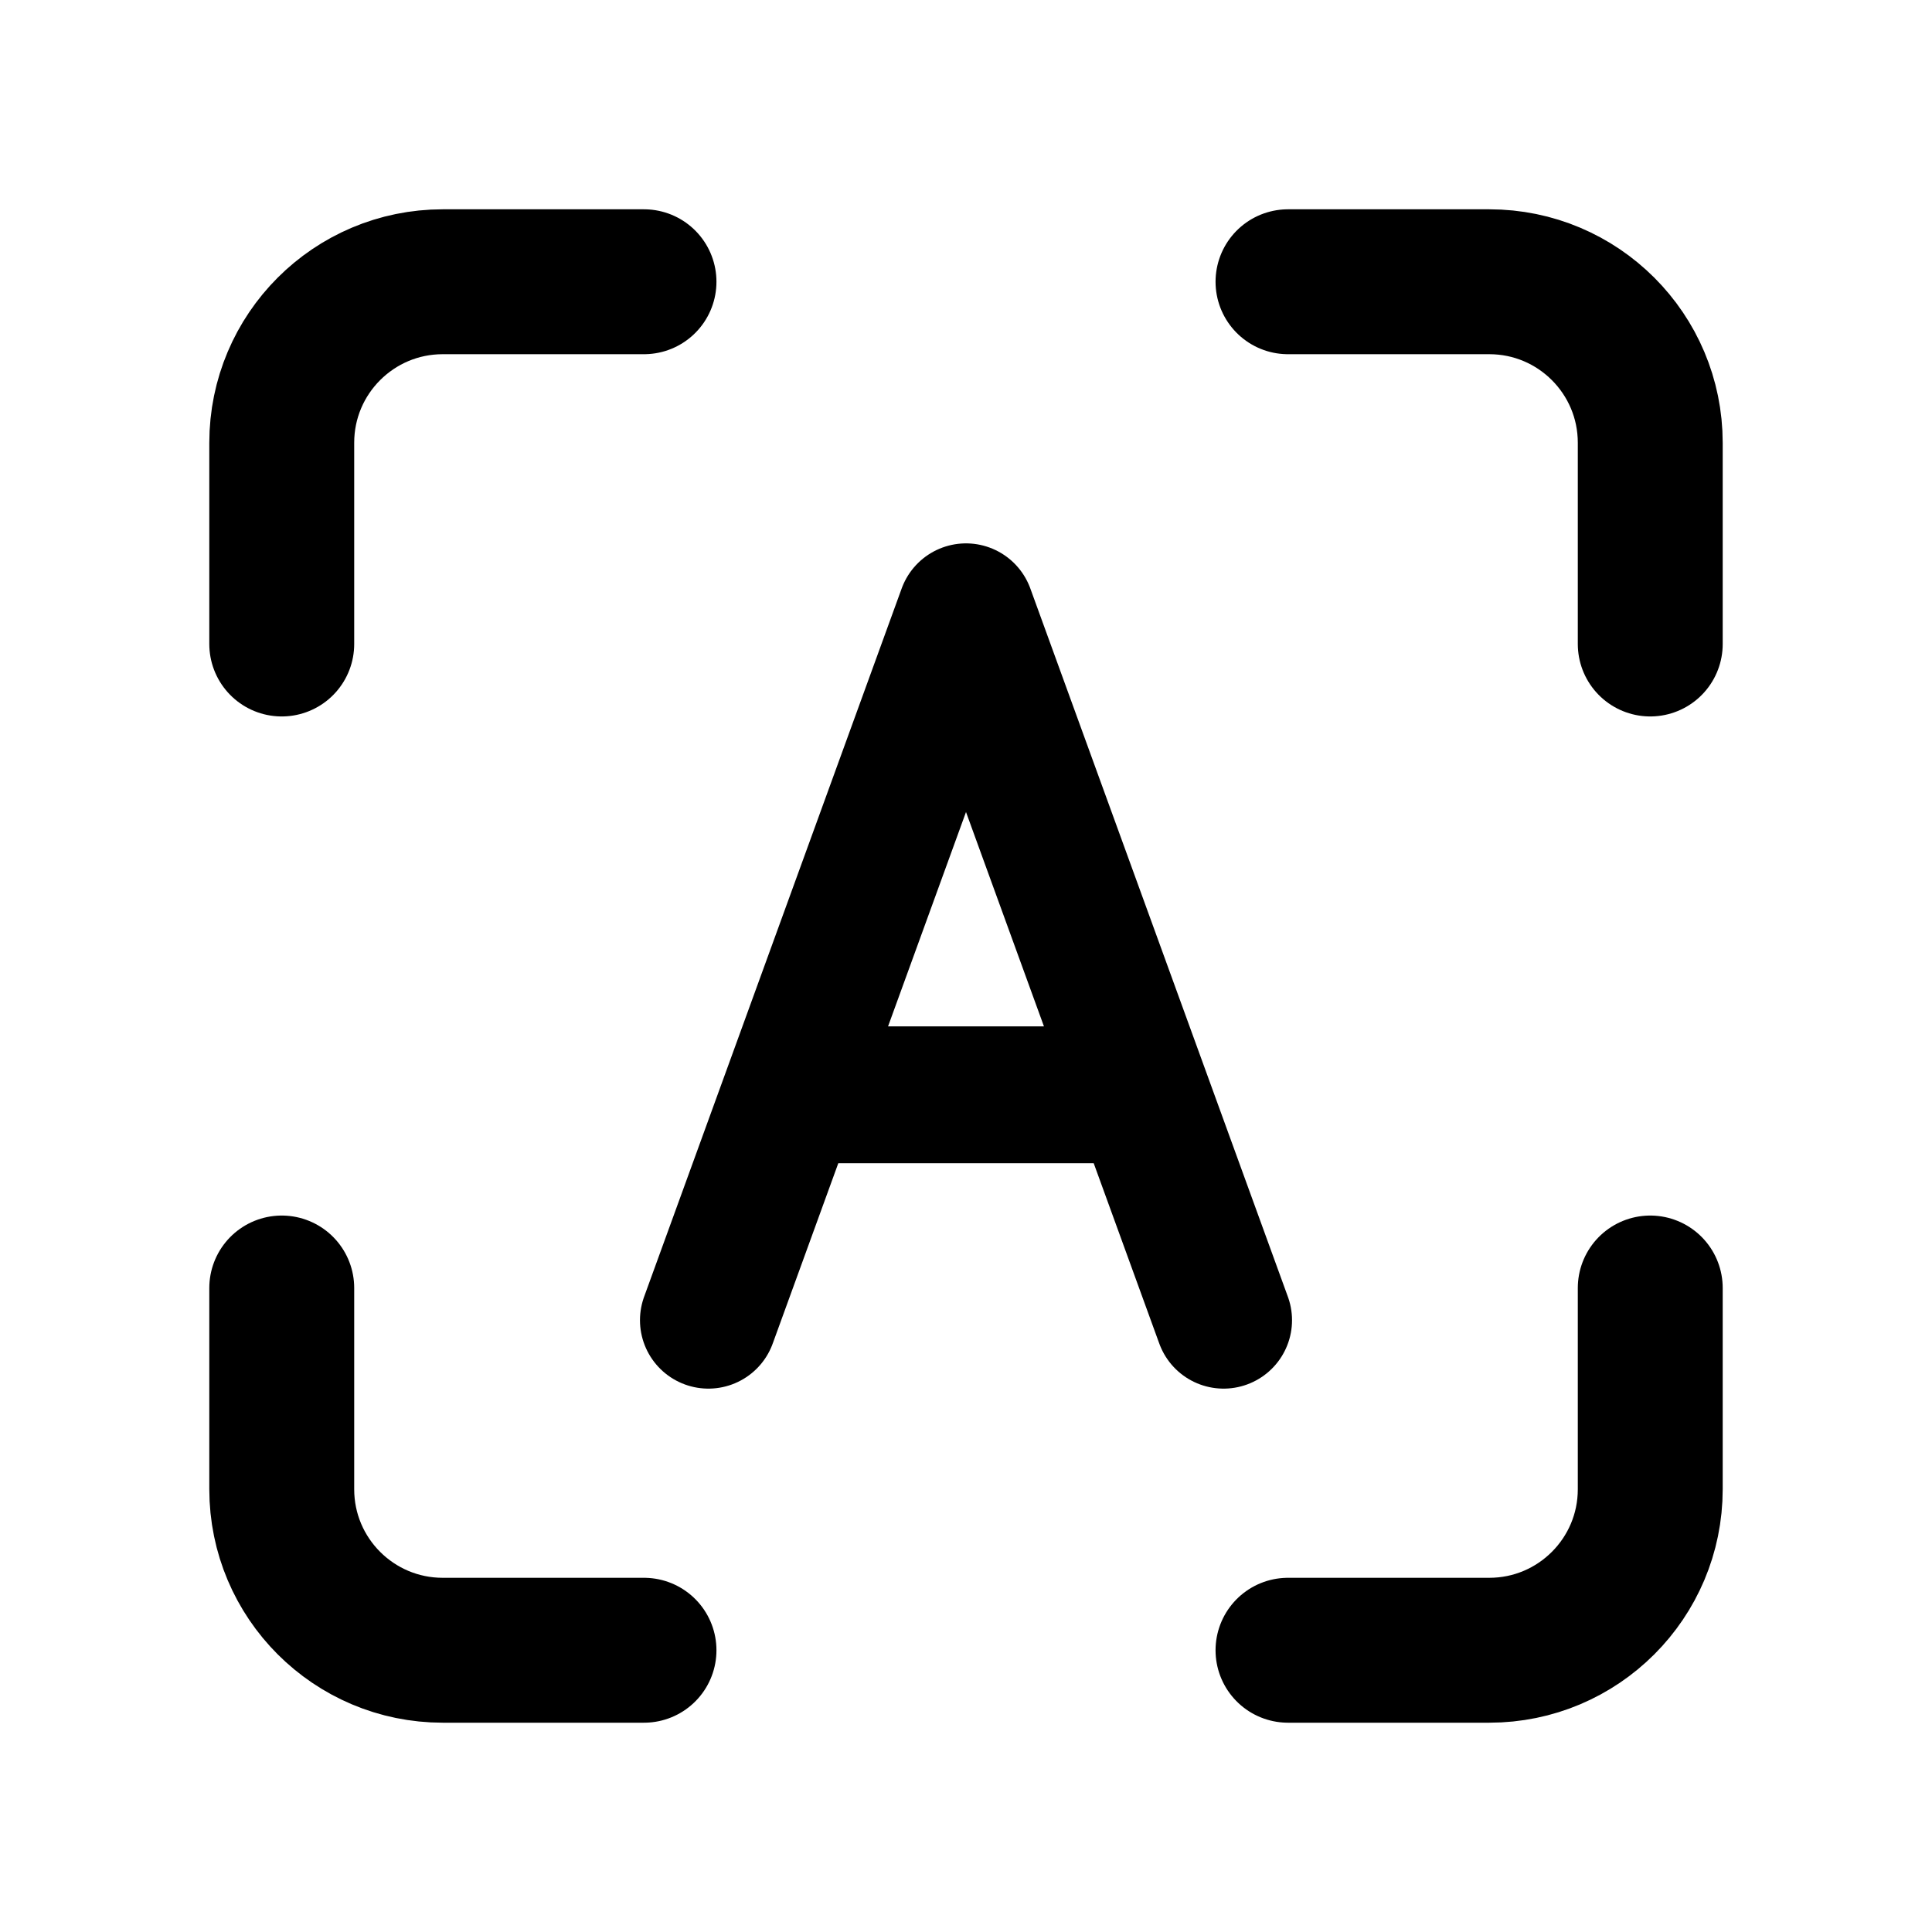
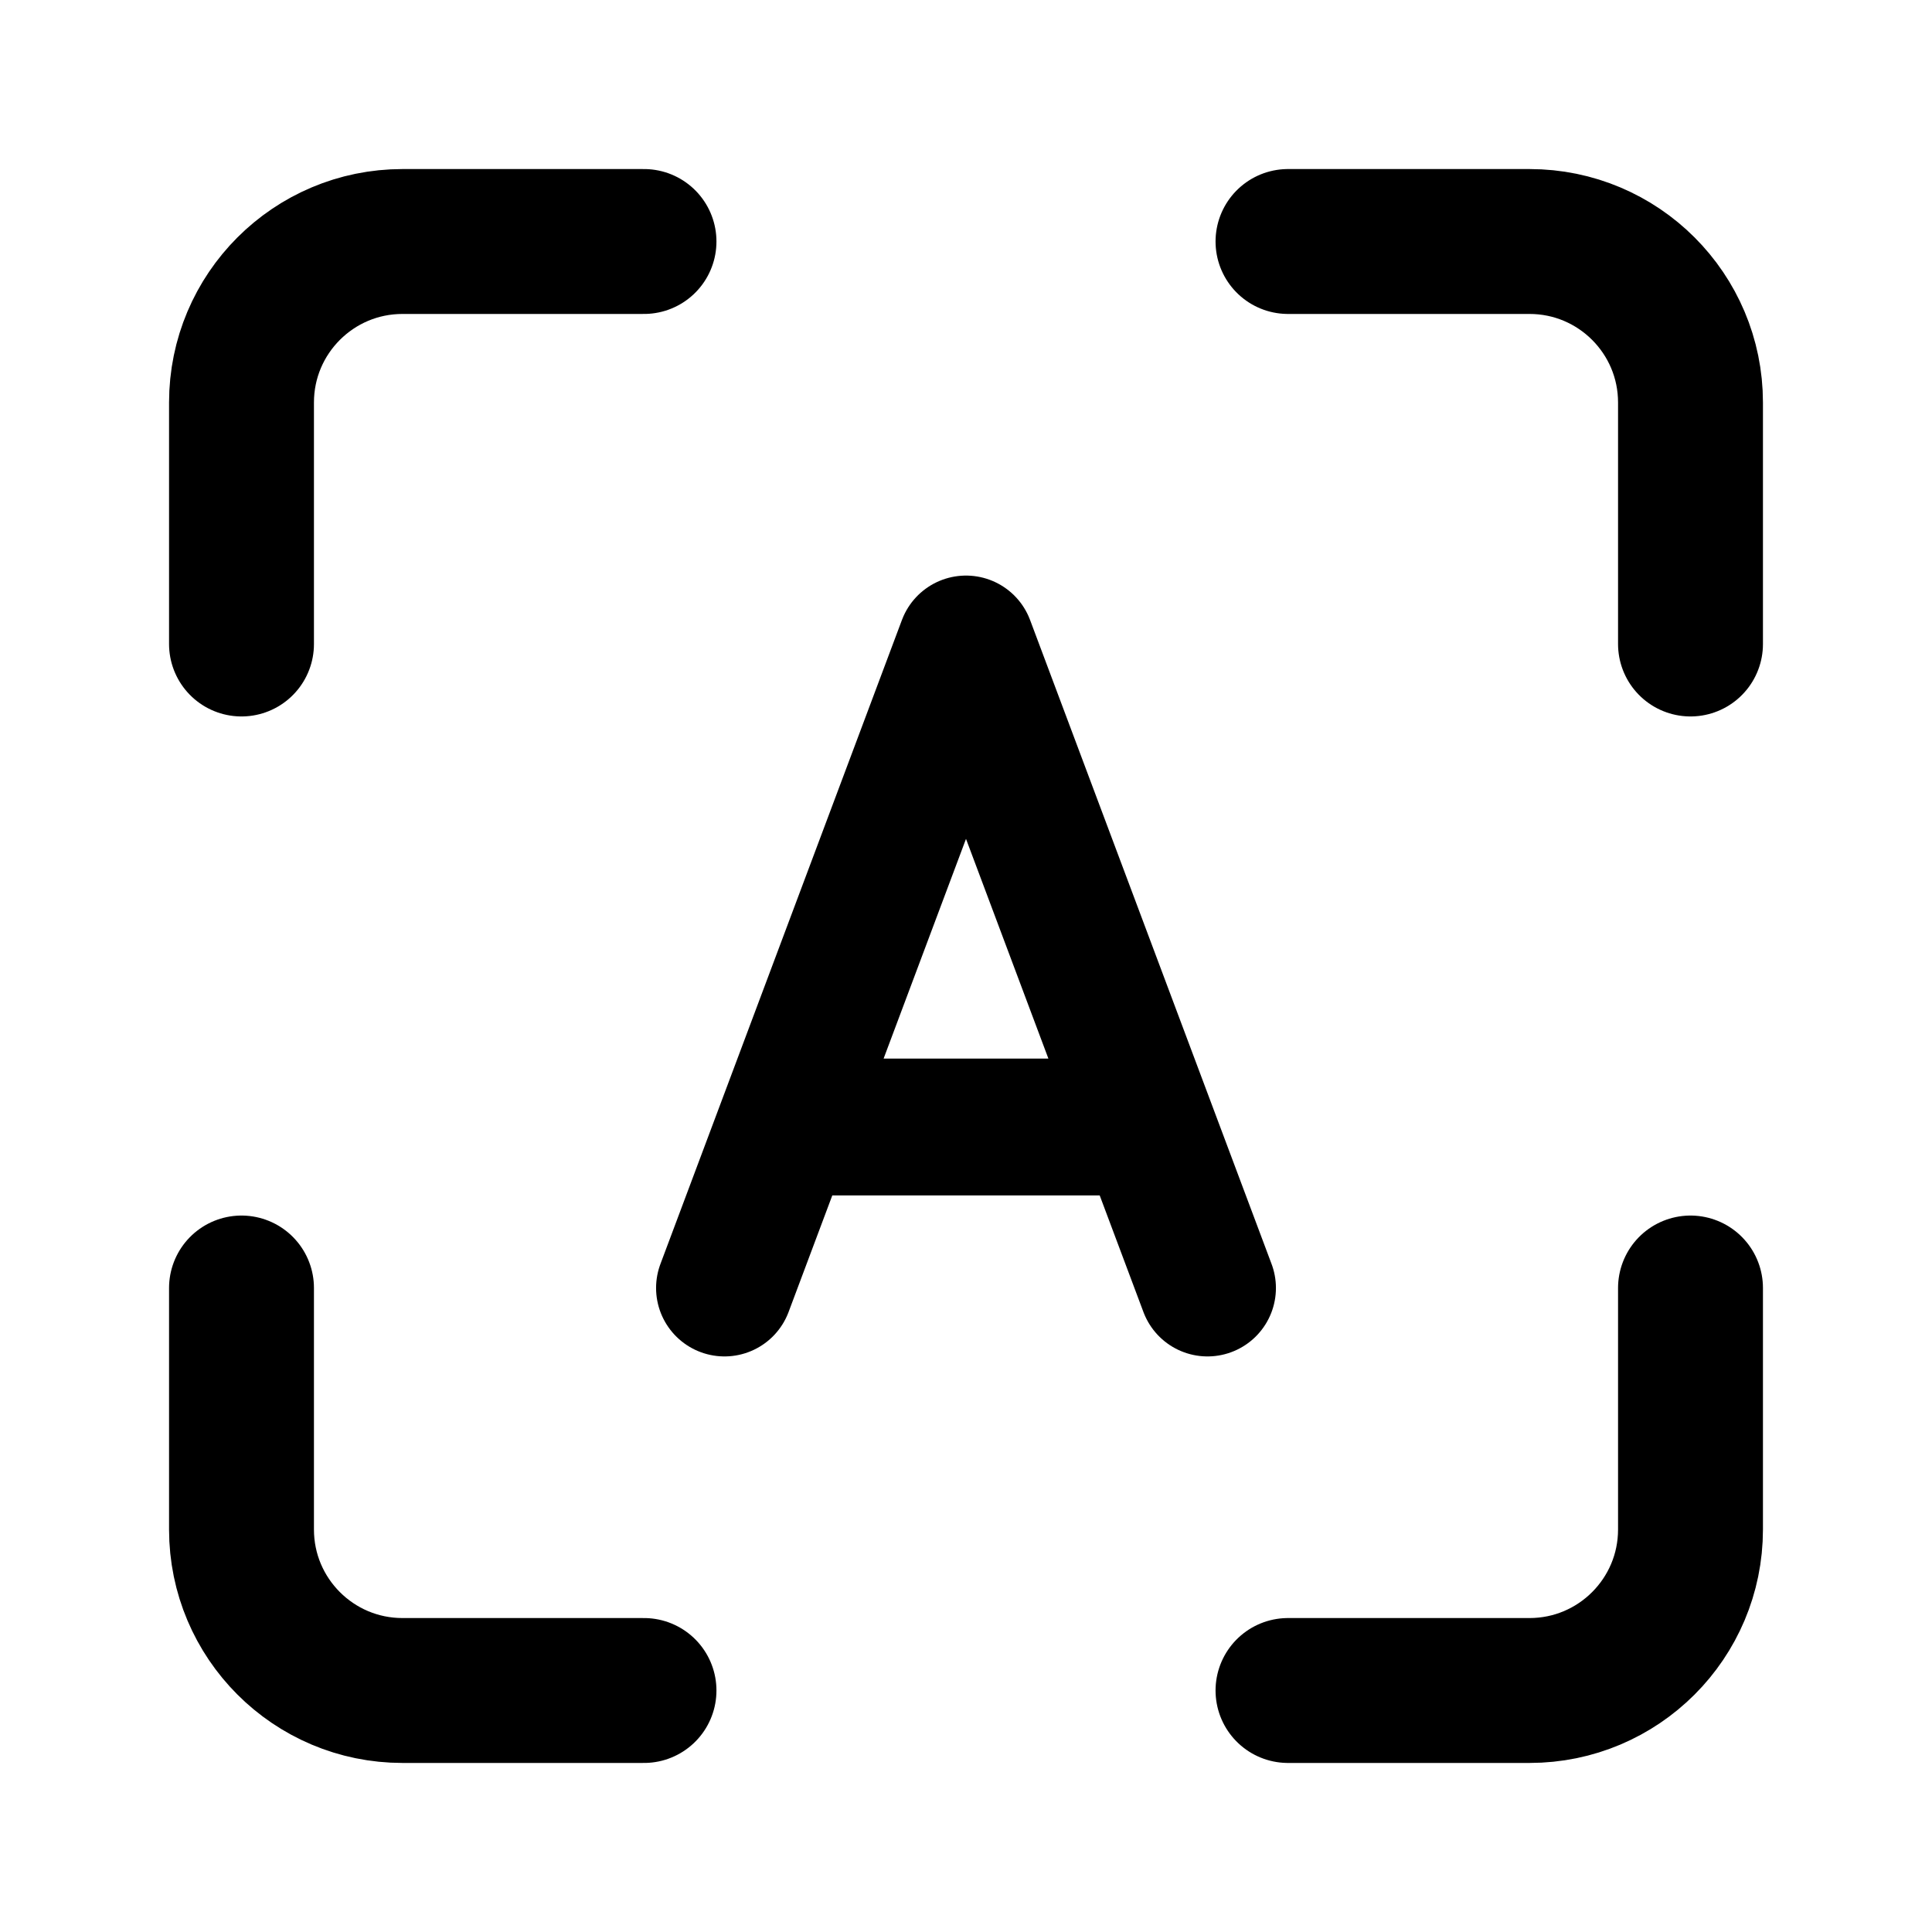
<svg xmlns="http://www.w3.org/2000/svg" viewBox="0 0 24 24">
-   <path d="M3.5 8V5.5a2 2 0 0 1 2-2H8M16 3.5h2.5a2 2 0 0 1 2 2V8M20.5 16v2.5a2 2 0 0 1-2 2H16M8 20.5H5.5a2 2 0 0 1-2-2V16" fill="none" stroke="black" stroke-width="1.8" stroke-linecap="round" stroke-linejoin="round" />
-   <path d="M8.8 16.4 12 7.6l3.2 8.8M10 13.6h4" fill="none" stroke="black" stroke-width="1.7" stroke-linecap="round" stroke-linejoin="round" />
+   <path d="M3 8V5a2 2 0 0 1 2-2h3M16 3h3a2 2 0 0 1 2 2v3M21 16v3a2 2 0 0 1-2 2h-3M8 21H5a2 2 0 0 1-2-2v-3" fill="none" stroke="black" stroke-width="1.8" stroke-linecap="round" stroke-linejoin="round" />
+   <path d="M9 16 12 8l3 8M10 14h4" fill="none" stroke="black" stroke-width="1.7" stroke-linecap="round" stroke-linejoin="round" />
</svg>
